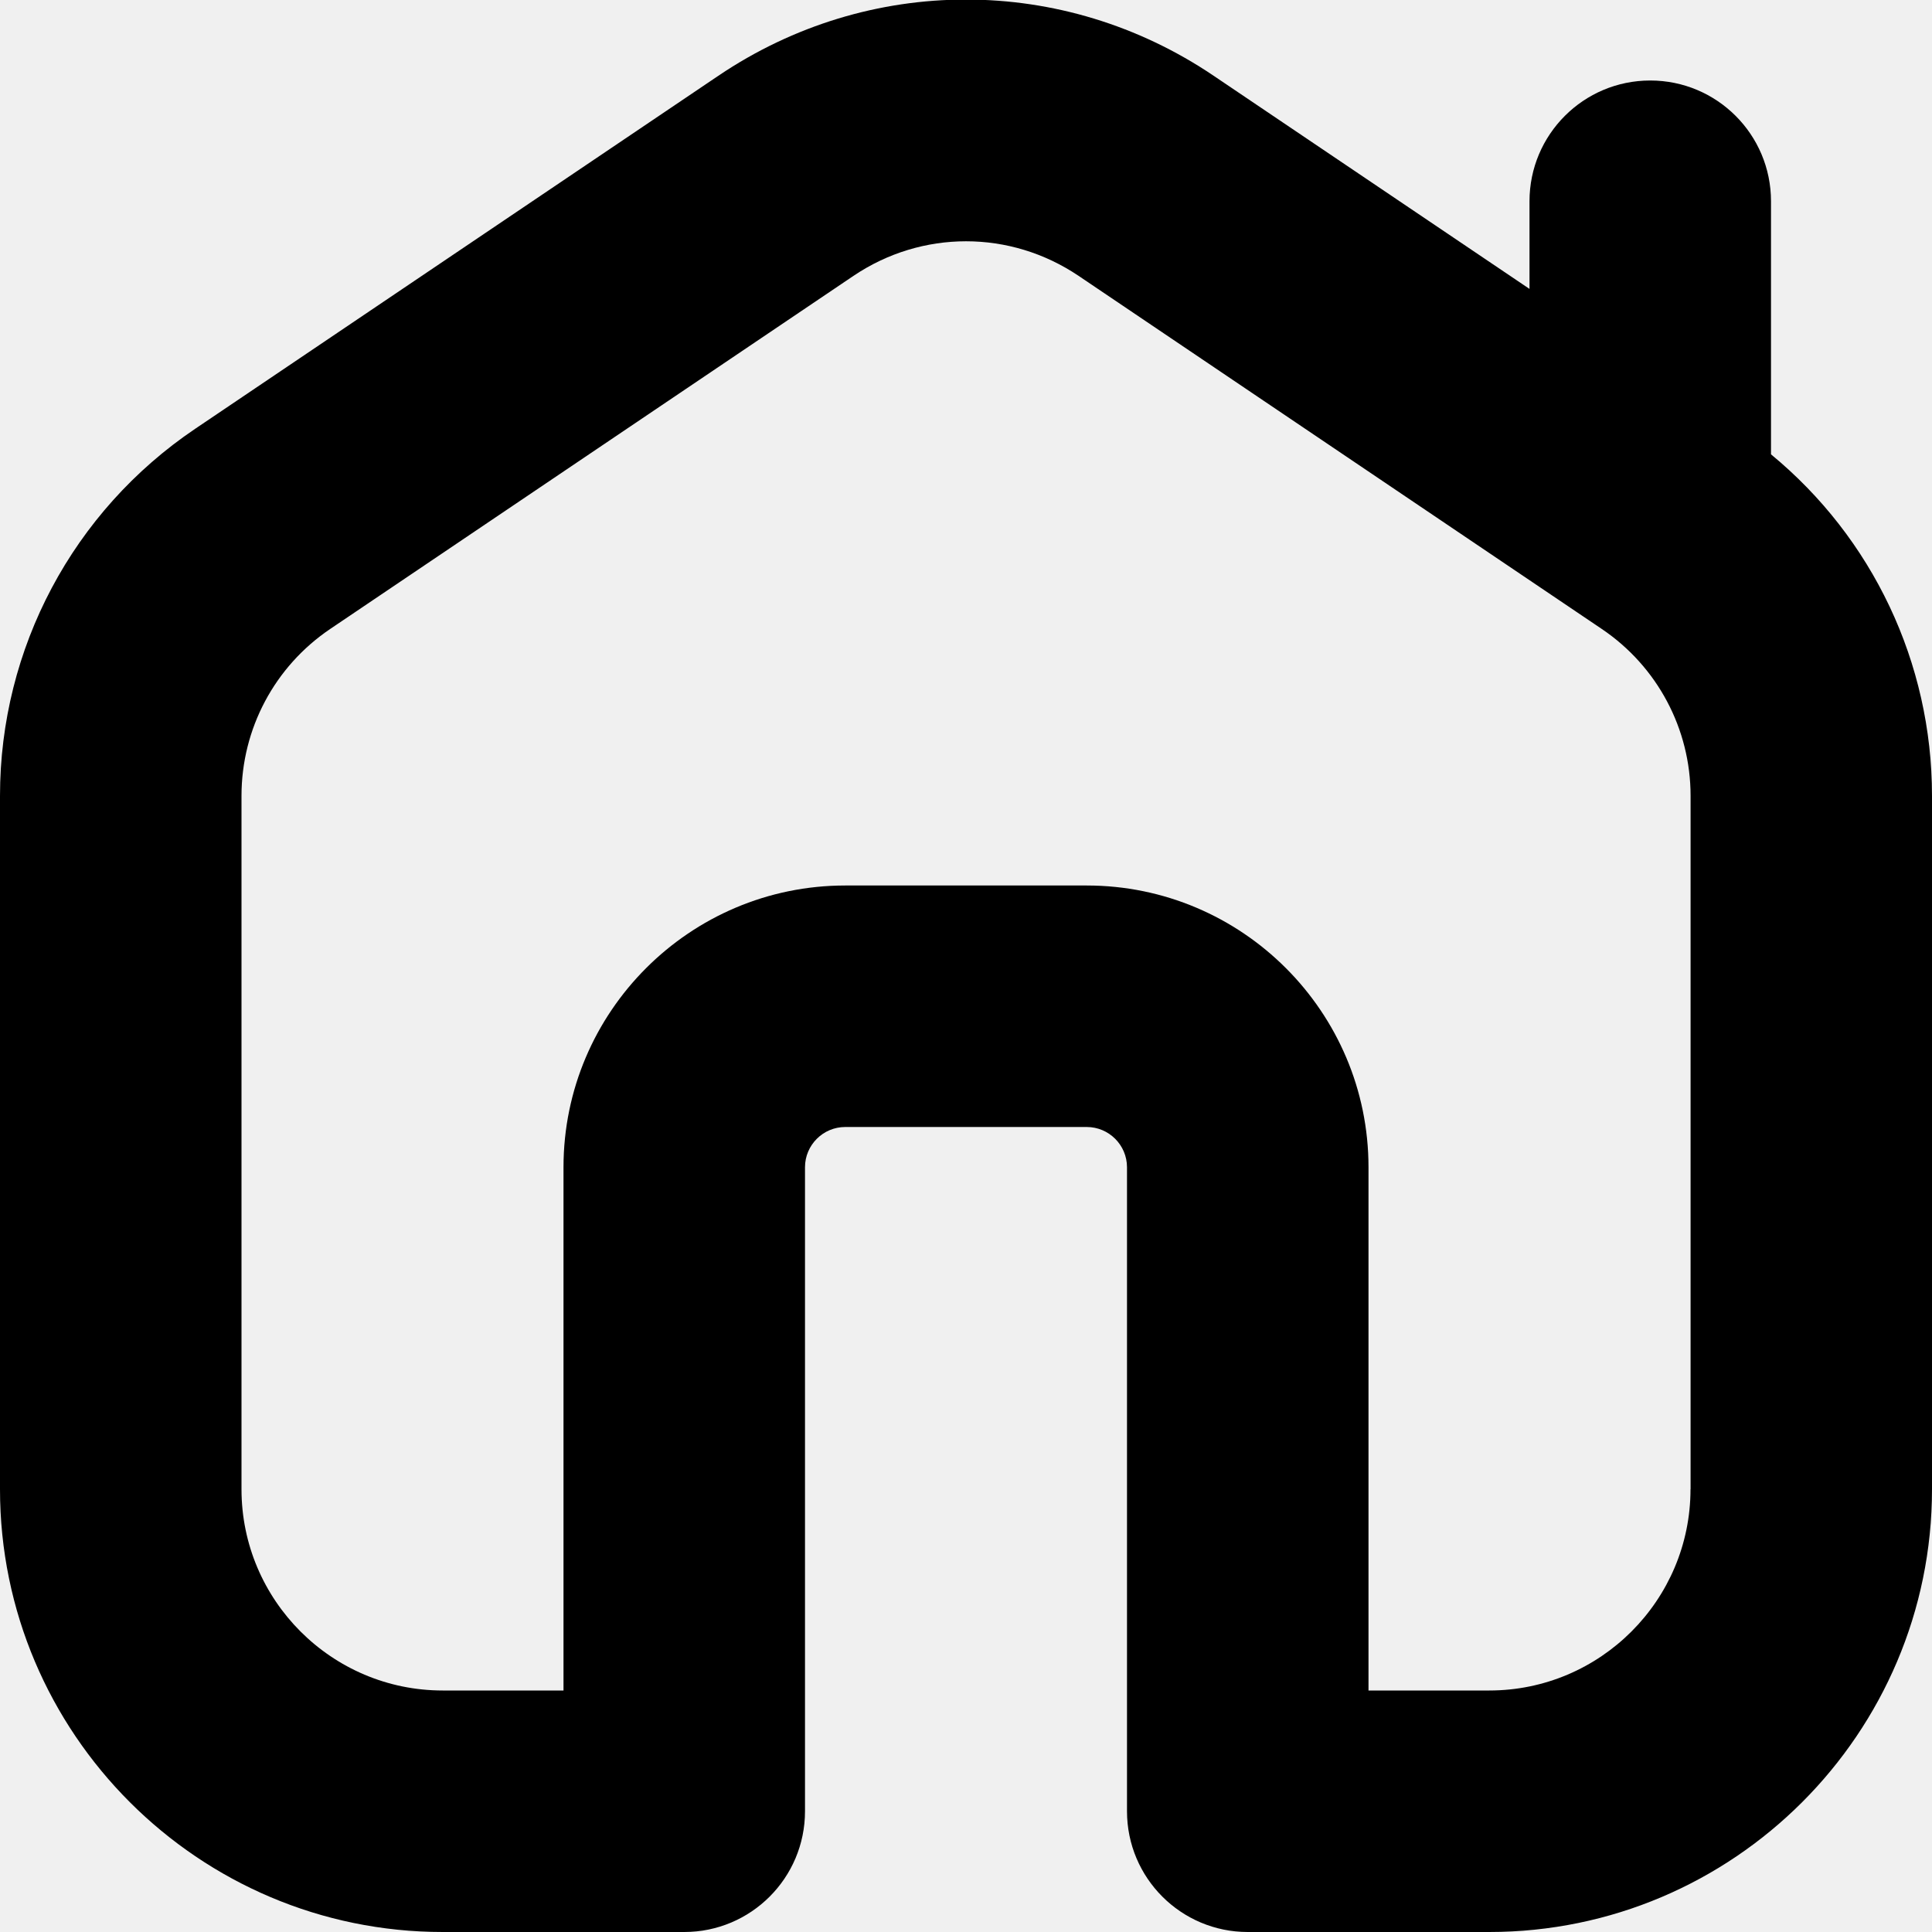
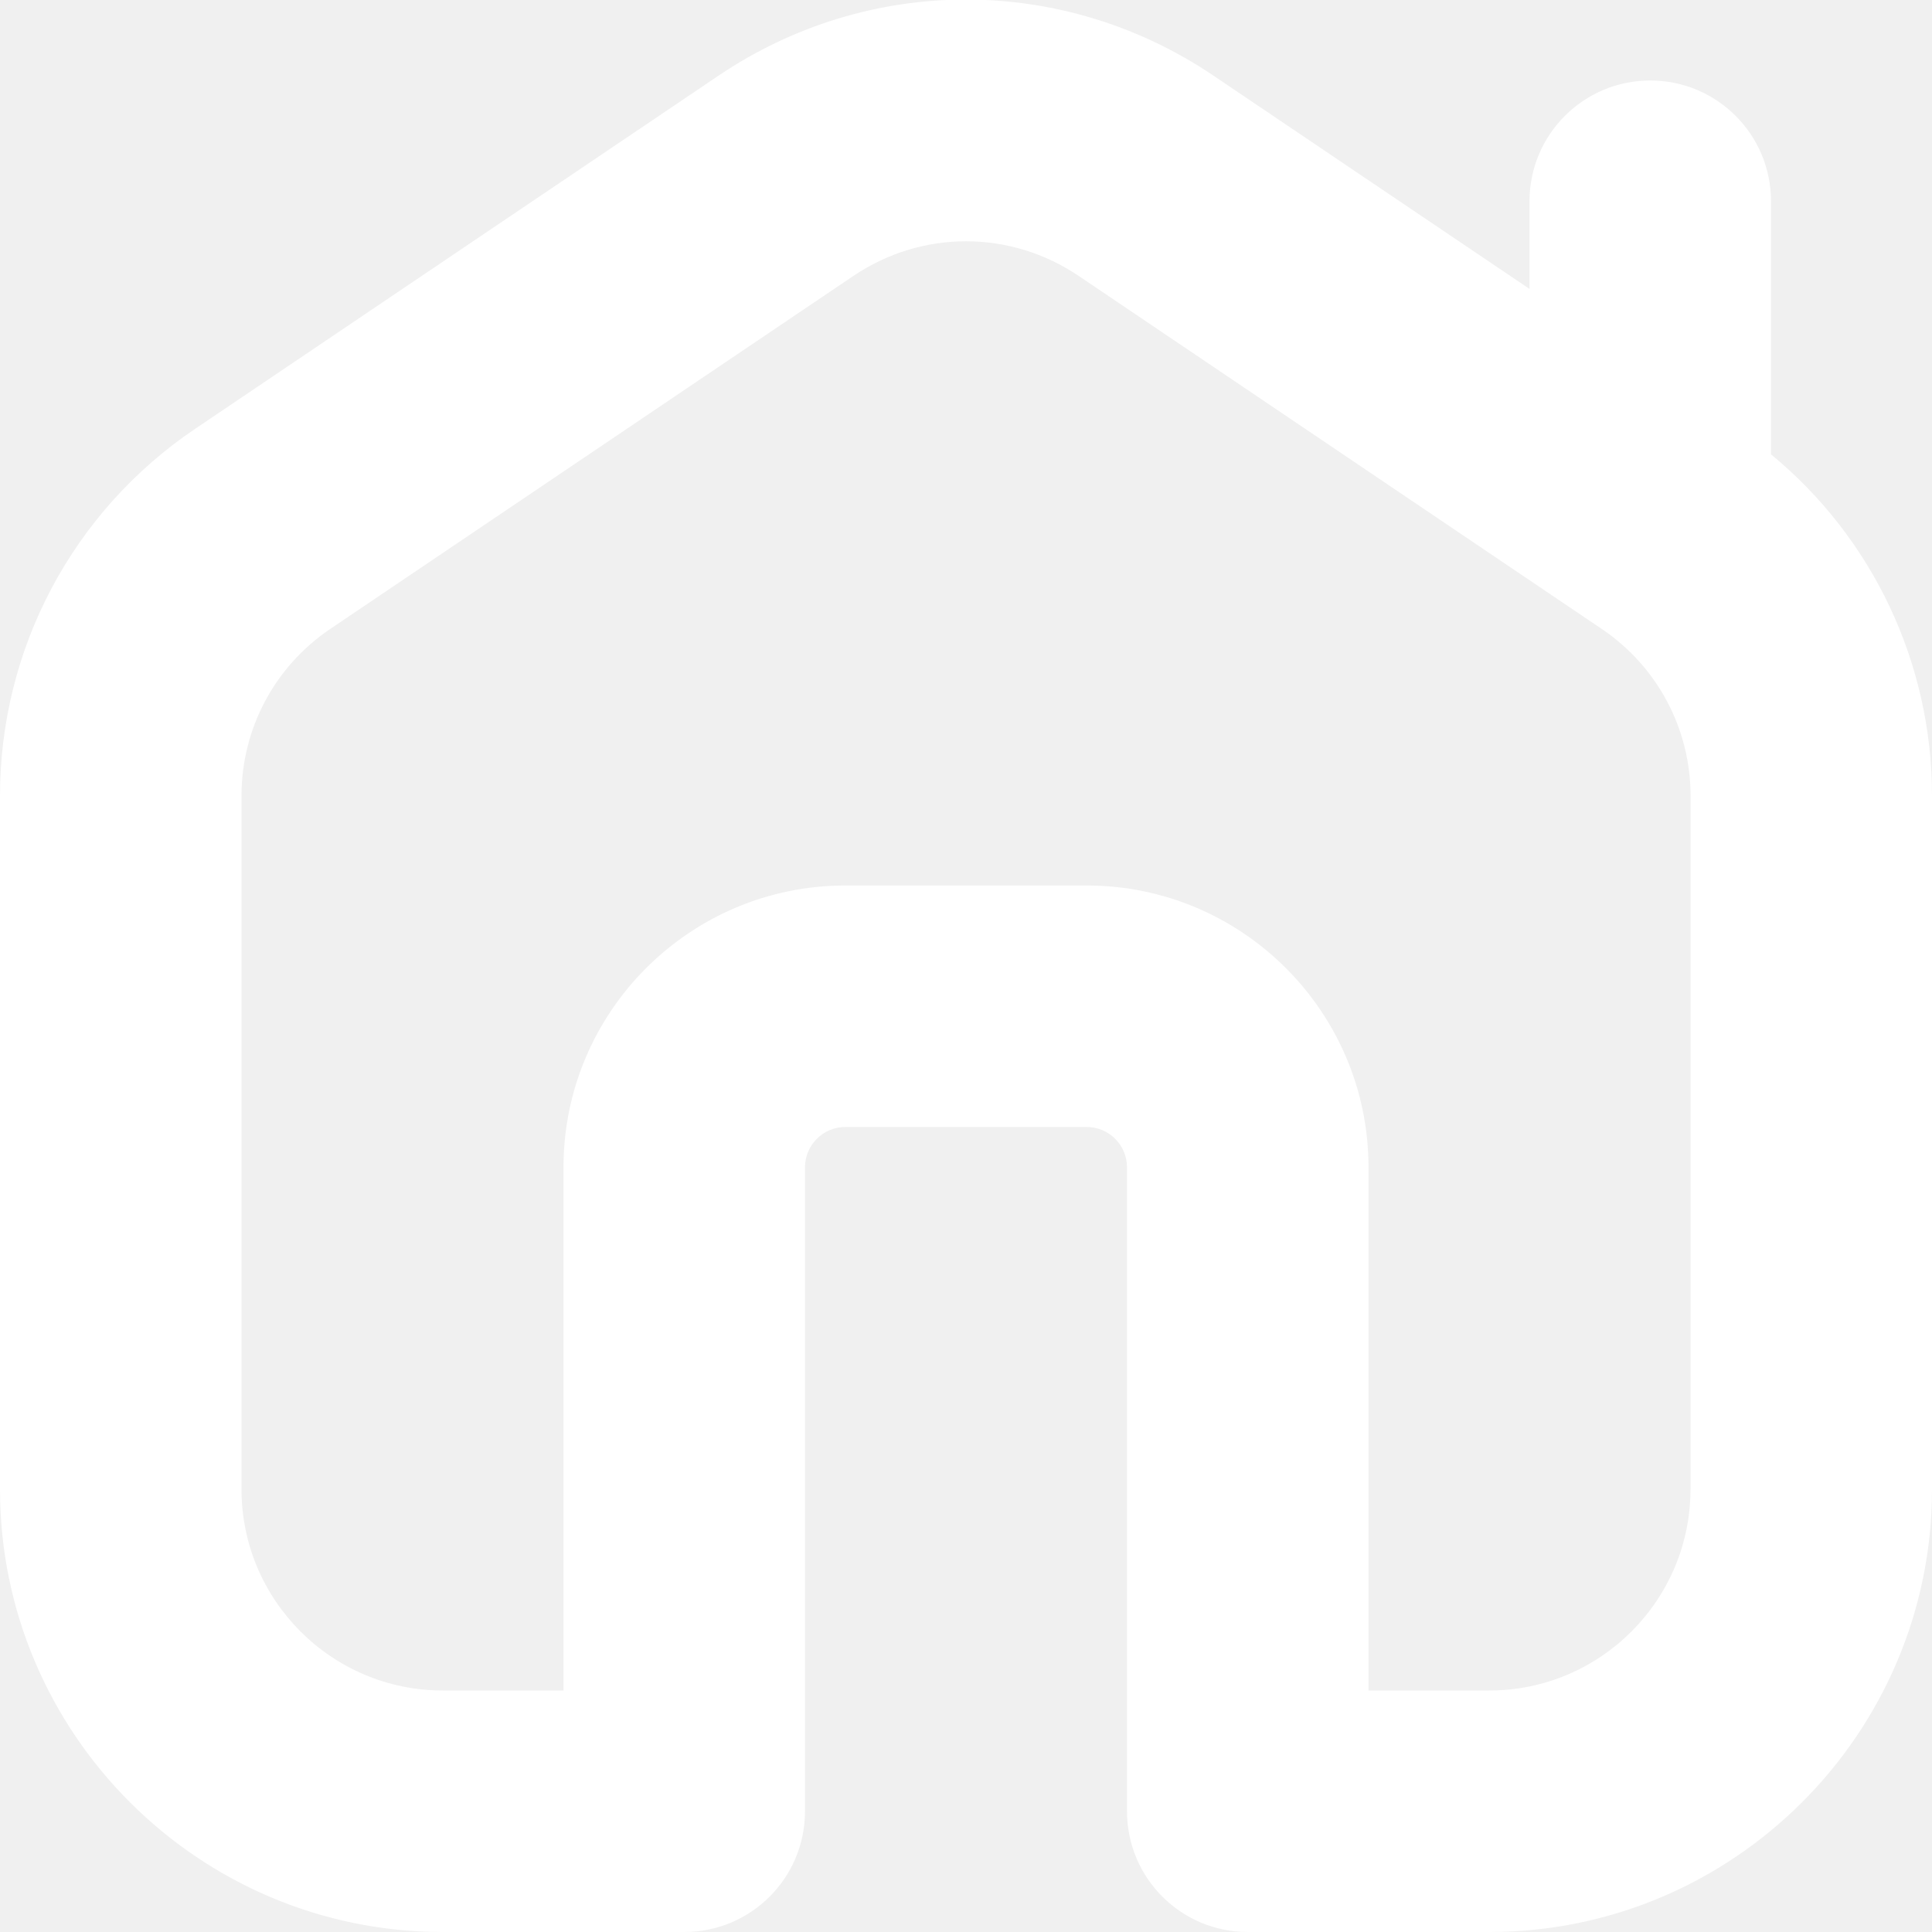
- <svg xmlns="http://www.w3.org/2000/svg" id="Layer_1" data-name="Layer 1" viewBox="0 0 24 24" width="512" height="512">
-   <path d="M22,5.644V2.5c0-.829-.672-1.5-1.5-1.5s-1.5,.671-1.5,1.5v1.089L15.076,.941c-1.869-1.262-4.283-1.262-6.152,0L2.424,5.327C.906,6.351,0,8.055,0,9.886v8.614c0,3.033,2.468,5.5,5.5,5.5h3c.828,0,1.5-.671,1.5-1.5V14.5c0-.276,.225-.5,.5-.5h3c.275,0,.5,.224,.5,.5v8c0,.829,.672,1.5,1.5,1.5h3c3.032,0,5.5-2.467,5.5-5.5V9.886c0-1.654-.739-3.204-2-4.242Zm-1,12.856c0,1.378-1.121,2.5-2.5,2.5h-1.5v-6.5c0-1.93-1.57-3.5-3.5-3.5h-3c-1.93,0-3.5,1.57-3.5,3.5v6.5h-1.5c-1.379,0-2.5-1.122-2.5-2.5V9.886c0-.833,.412-1.607,1.102-2.073L10.602,3.427c.85-.573,1.947-.573,2.797,0l6.5,4.387c.689,.465,1.102,1.24,1.102,2.072v8.614Z" />
+ <svg xmlns="http://www.w3.org/2000/svg" id="Layer_1" data-name="Layer 1" viewBox="0 0 24 24" width="32" height="32">
+   <path fill="#FFFFFF" d="M22,5.644V2.5c0-.829-.672-1.5-1.5-1.5s-1.5,.671-1.5,1.5v1.089L15.076,.941c-1.869-1.262-4.283-1.262-6.152,0L2.424,5.327C.906,6.351,0,8.055,0,9.886v8.614c0,3.033,2.468,5.5,5.5,5.5h3c.828,0,1.5-.671,1.5-1.5V14.5c0-.276,.225-.5,.5-.5h3c.275,0,.5,.224,.5,.5v8c0,.829,.672,1.5,1.5,1.5h3c3.032,0,5.5-2.467,5.5-5.5V9.886c0-1.654-.739-3.204-2-4.242Zm-1,12.856c0,1.378-1.121,2.5-2.5,2.5h-1.5v-6.5c0-1.93-1.57-3.5-3.5-3.5h-3c-1.93,0-3.5,1.57-3.5,3.5v6.5h-1.5c-1.379,0-2.5-1.122-2.5-2.5V9.886c0-.833,.412-1.607,1.102-2.073L10.602,3.427c.85-.573,1.947-.573,2.797,0l6.5,4.387c.689,.465,1.102,1.24,1.102,2.072v8.614Z" />
</svg>
